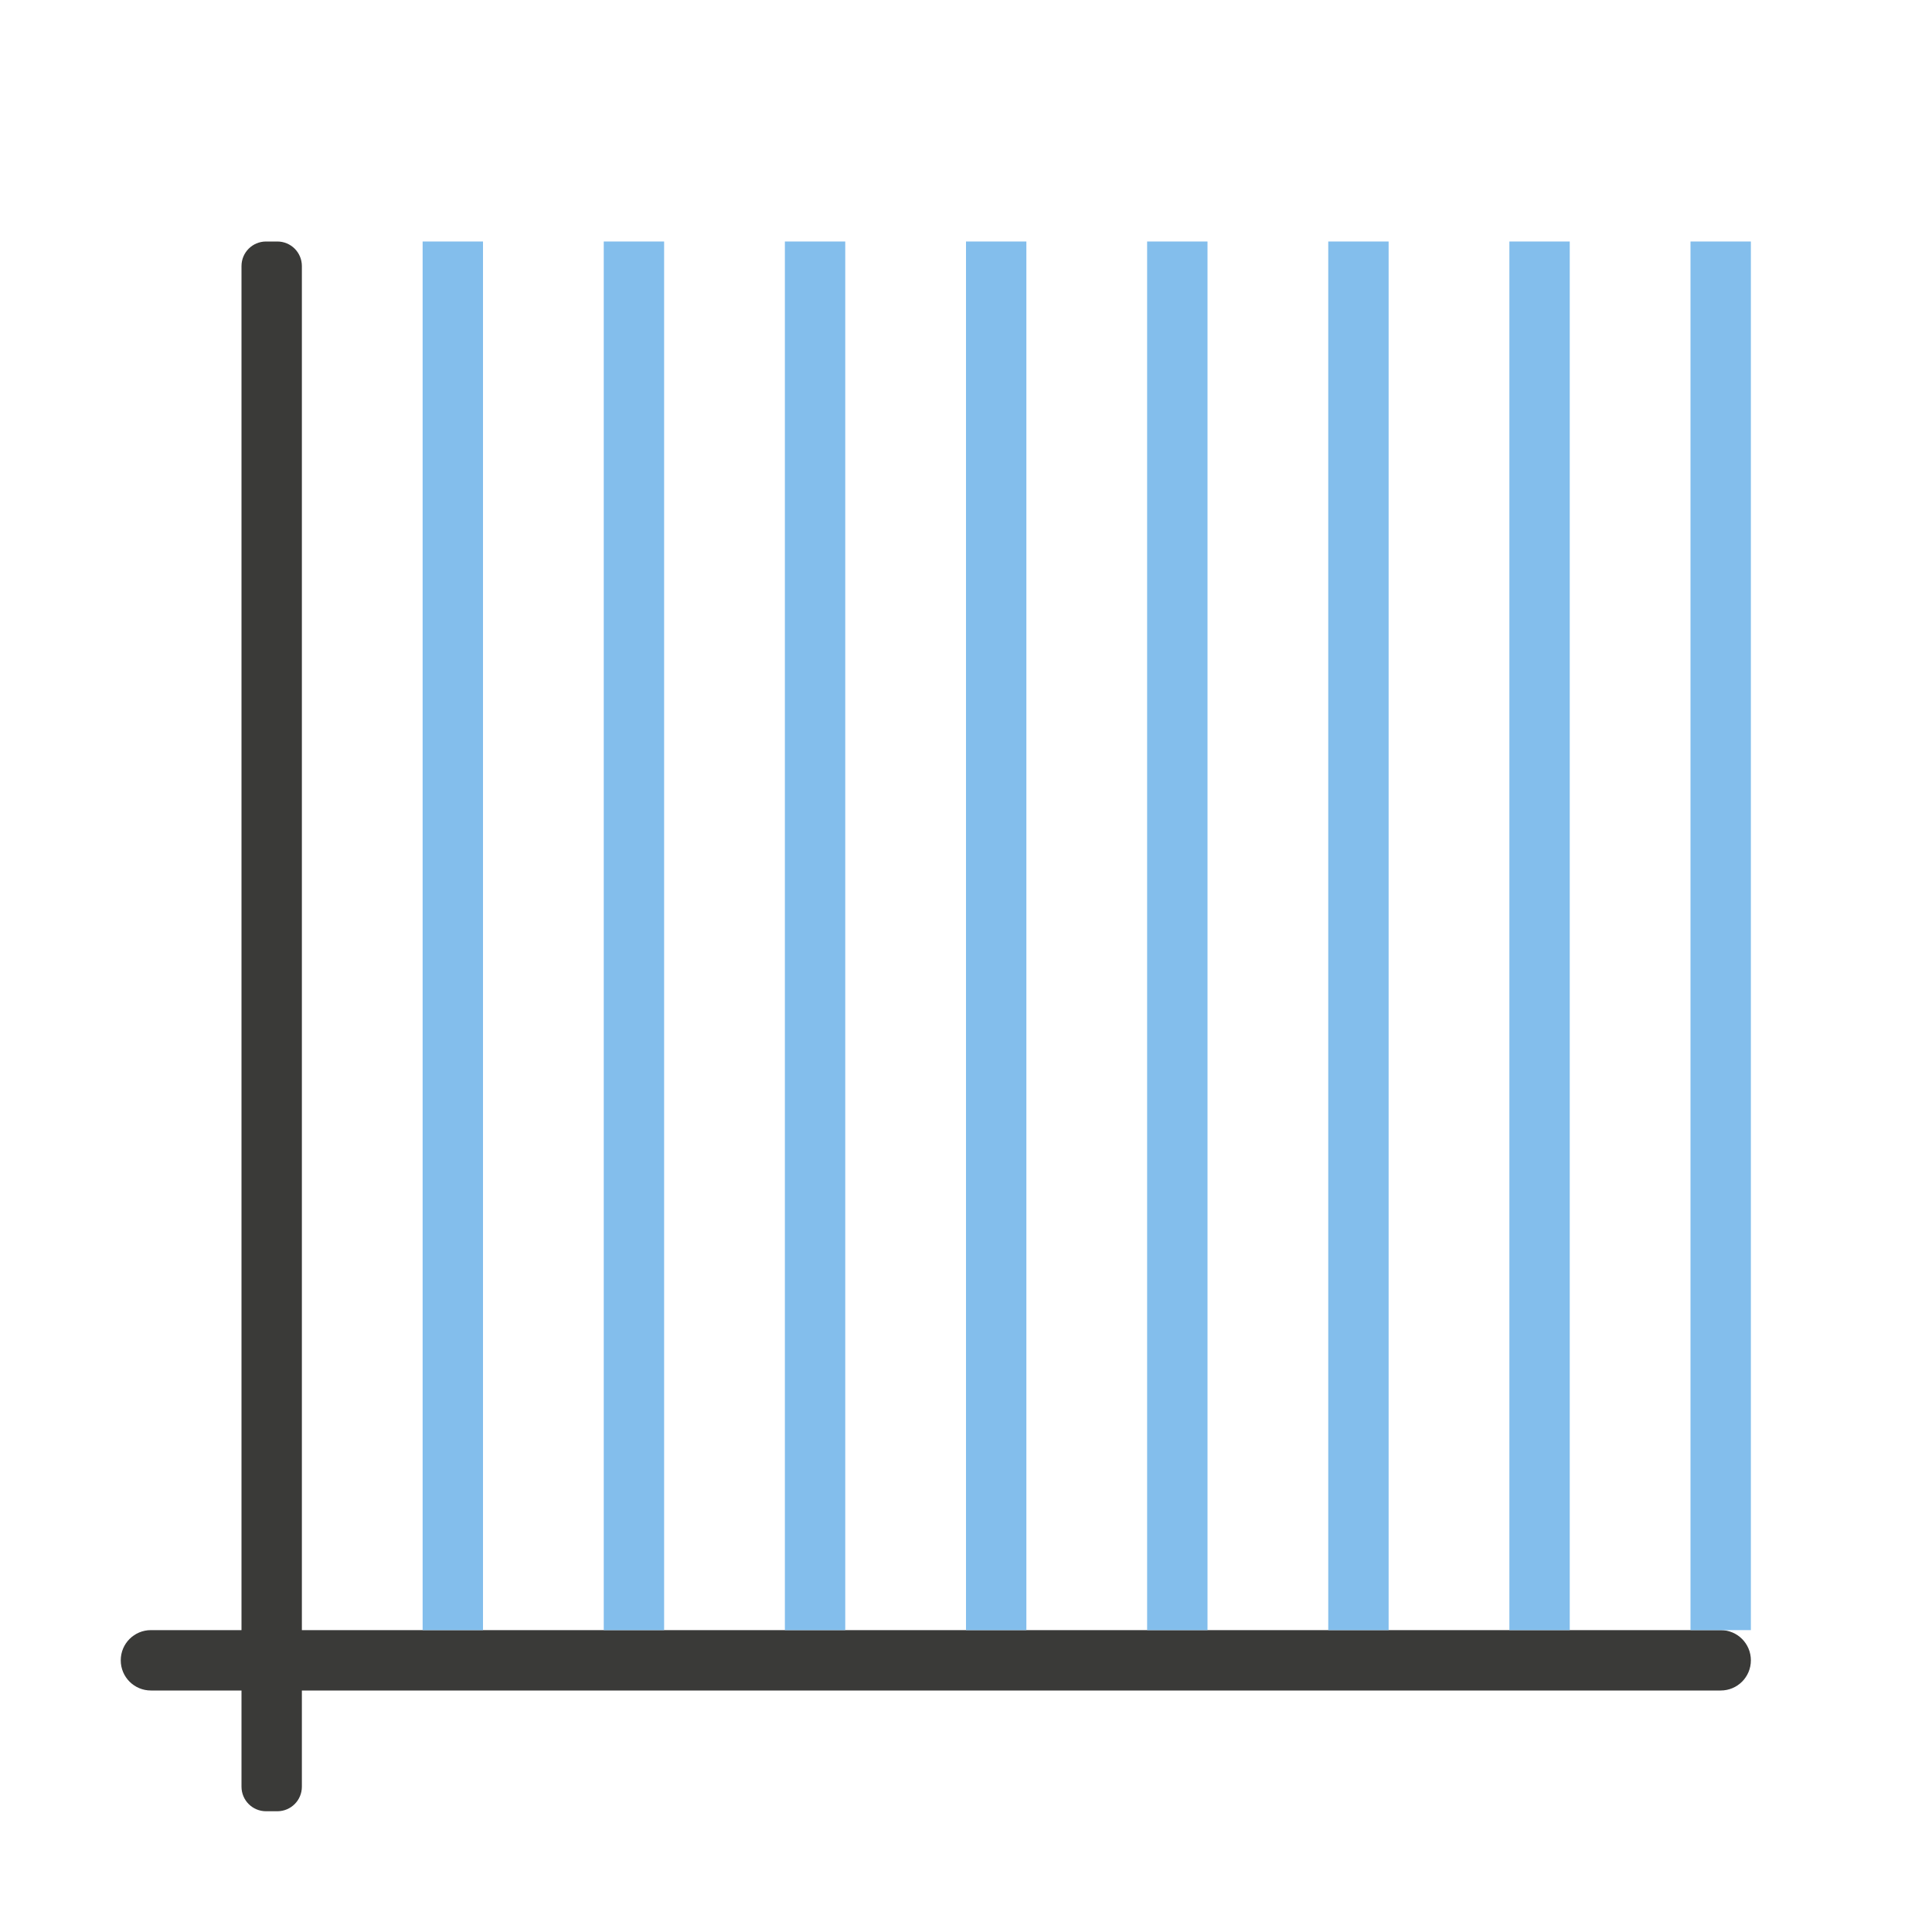
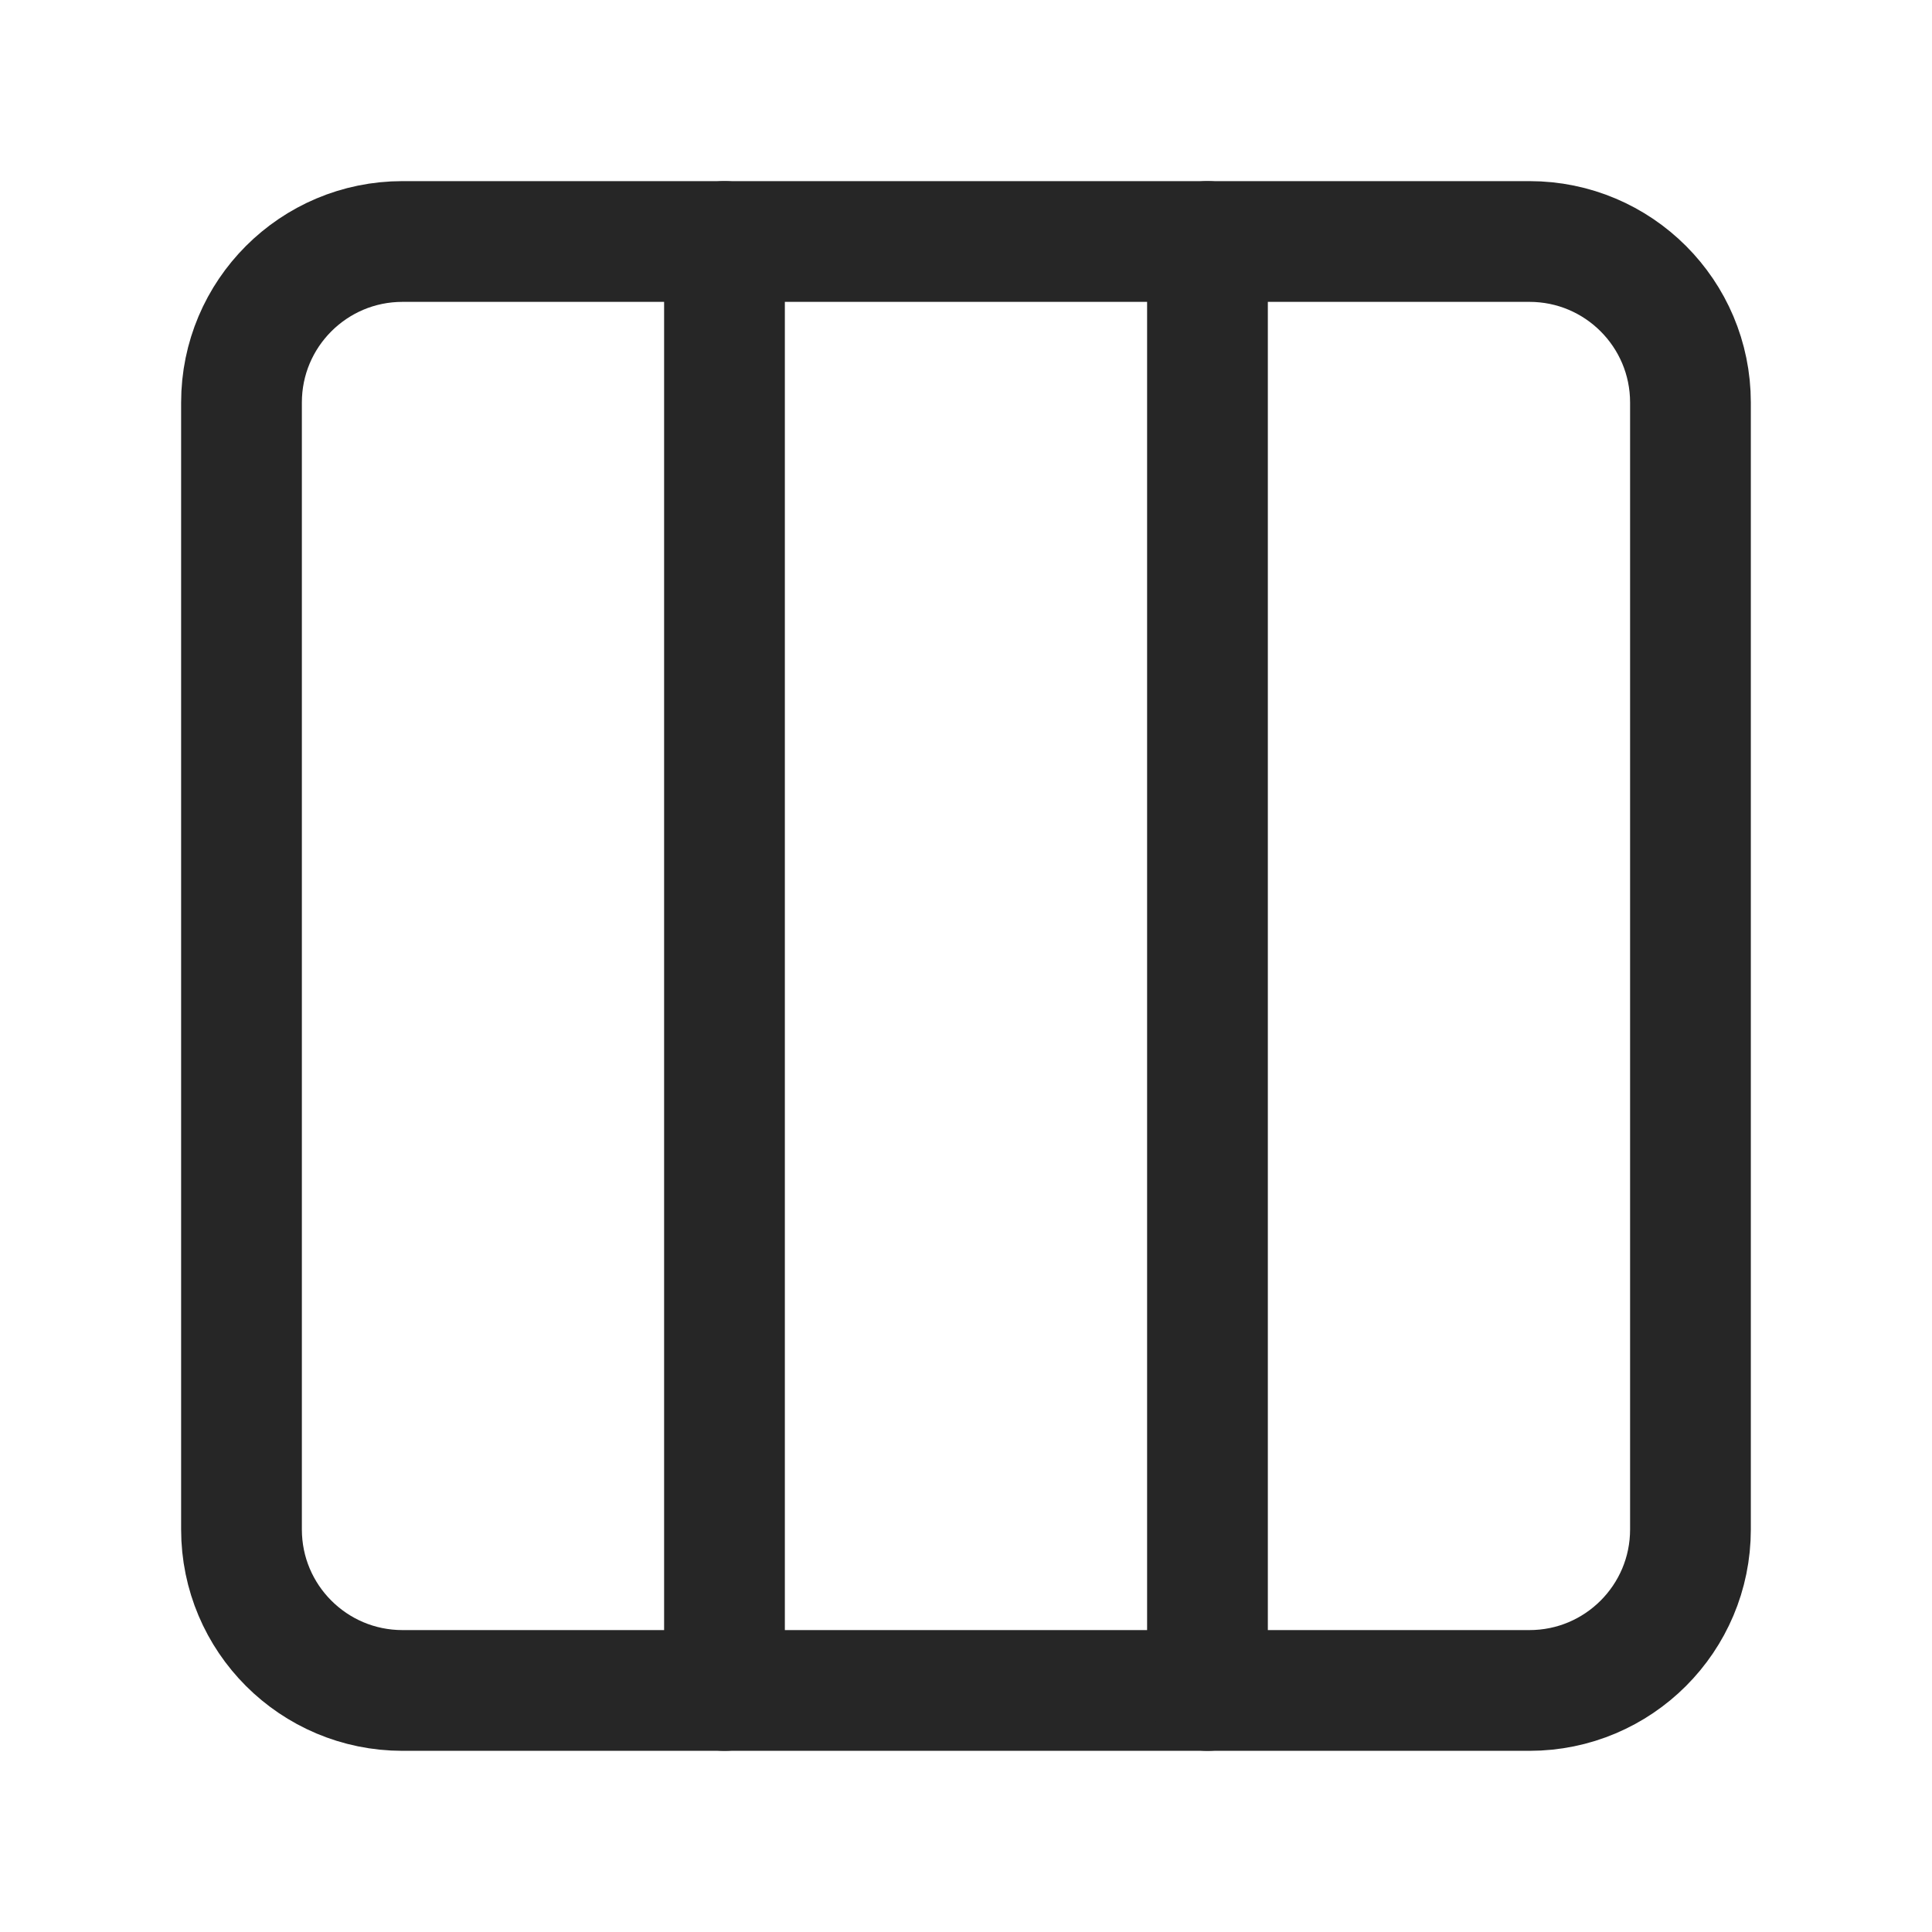
- <svg xmlns="http://www.w3.org/2000/svg" viewBox="0 0 32 32">
-   <g fill="#3a3a38" transform="matrix(0 -1 -1 0 0 0)">
-     <path d="m-29.593-5h25.186c.225 0 .407.181.407.407v.186c0 .225-.181.407-.407.407h-25.186c-.225 0-.407-.181-.407-.407v-.186c0-.225.181-.407.407-.407z" />
-     <path d="m-27.5-29c.277 0 .5.223.5.5v26c0 .277-.223.5-.5.5s-.5-.223-.5-.5v-26c0-.277.223-.5.5-.5z" />
+ <svg xmlns="http://www.w3.org/2000/svg" width="32" height="32" viewBox="0 0 32 32">
+   <g transform="translate(0 0) scale(1.3333)" fill="none" stroke="#262626" stroke-width="1.5" stroke-linecap="round" stroke-linejoin="round">
+     <rect width="18" height="18" x="3" y="3" rx="2" />
+     <path d="M9 3v18" />
+     <path d="M15 3v18" />
  </g>
-   <path d="m7 4v23h1v-23zm3 0v23h1v-23zm3 0v23h1v-23zm3 0v23h1v-23zm3 0v23h1v-23zm3 0v23h1v-23zm3 0v23h1v-23zm3 0v23h1v-23z" fill="#83beec" />
</svg>
